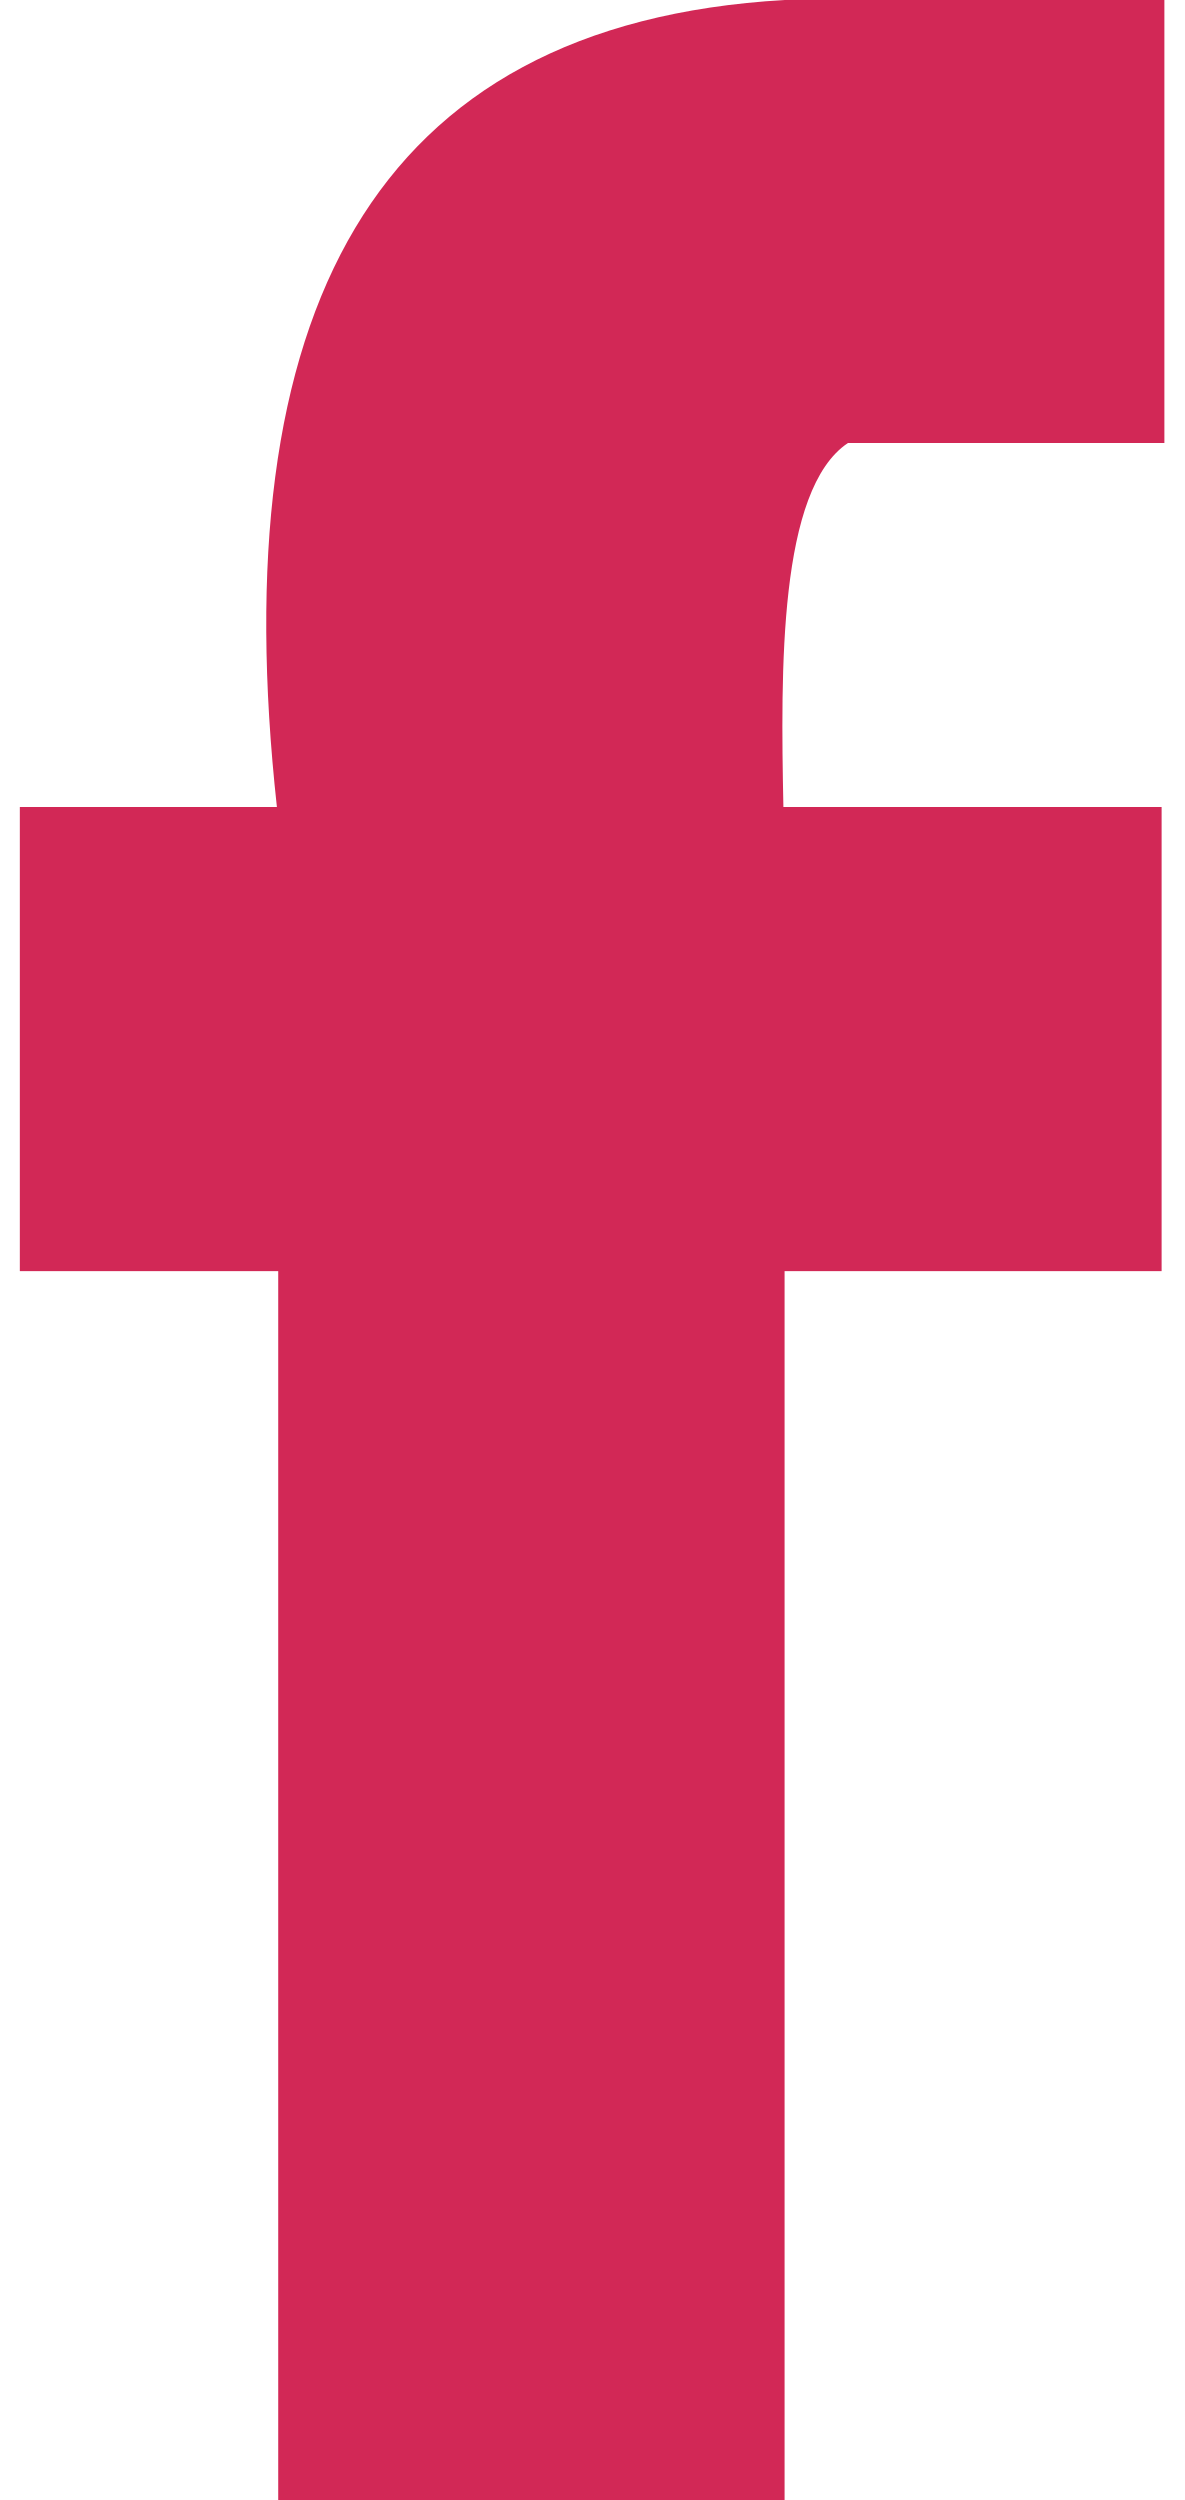
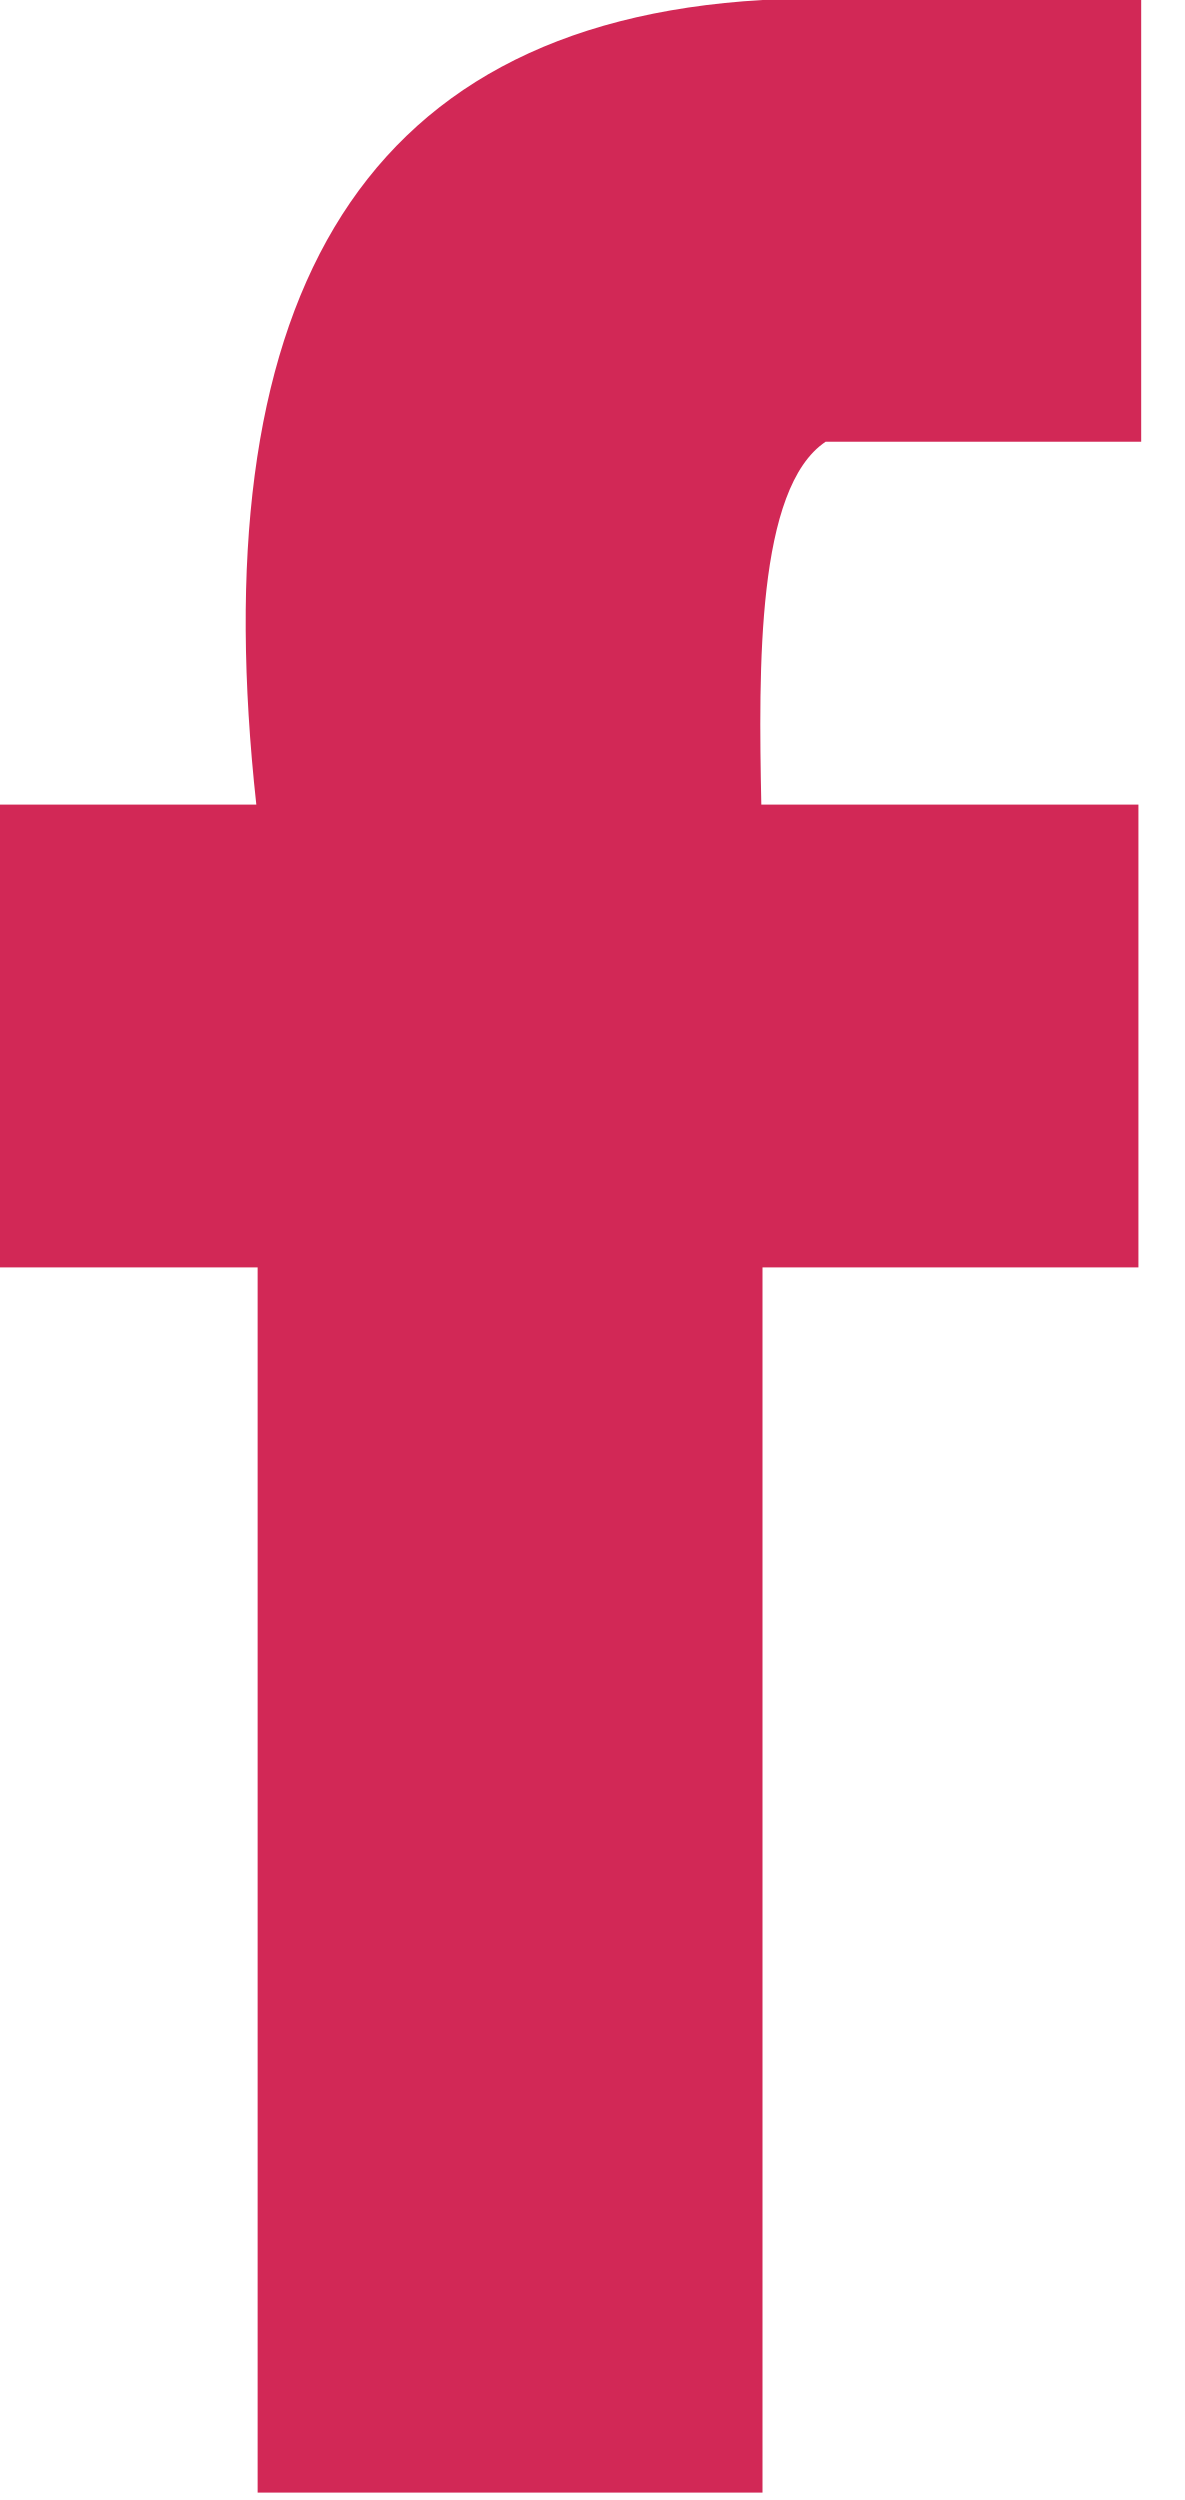
- <svg xmlns="http://www.w3.org/2000/svg" version="1.0" id="Layer_1" x="0px" y="0px" width="9" height="19" viewBox="0 0 8.673 18.944" enable-background="new 0 0 8.673 18.944" xml:space="preserve">
+ <svg xmlns="http://www.w3.org/2000/svg" version="1.0" id="Layer_1" x="0px" y="0px" width="9" height="19" viewBox="0 0 9 19" enable-background="new 0 0 9 19" xml:space="preserve">
  <path fill="#d22856" d="M6.275,3.357c0.799,0,1.599,0,2.398,0c0-1.119,0-2.238,0-3.357c-0.959,0-1.92,0-2.878,0C2.656,0.181,1.54,2.387,1.948,6.115 H0v3.517h1.958c0,3.104,0,6.208,0,9.312c1.279,0,2.558,0,3.837,0c0-3.104,0-6.208,0-9.312h2.857V6.115H5.786 C5.765,5.07,5.75,3.709,6.275,3.357z" />
</svg>
